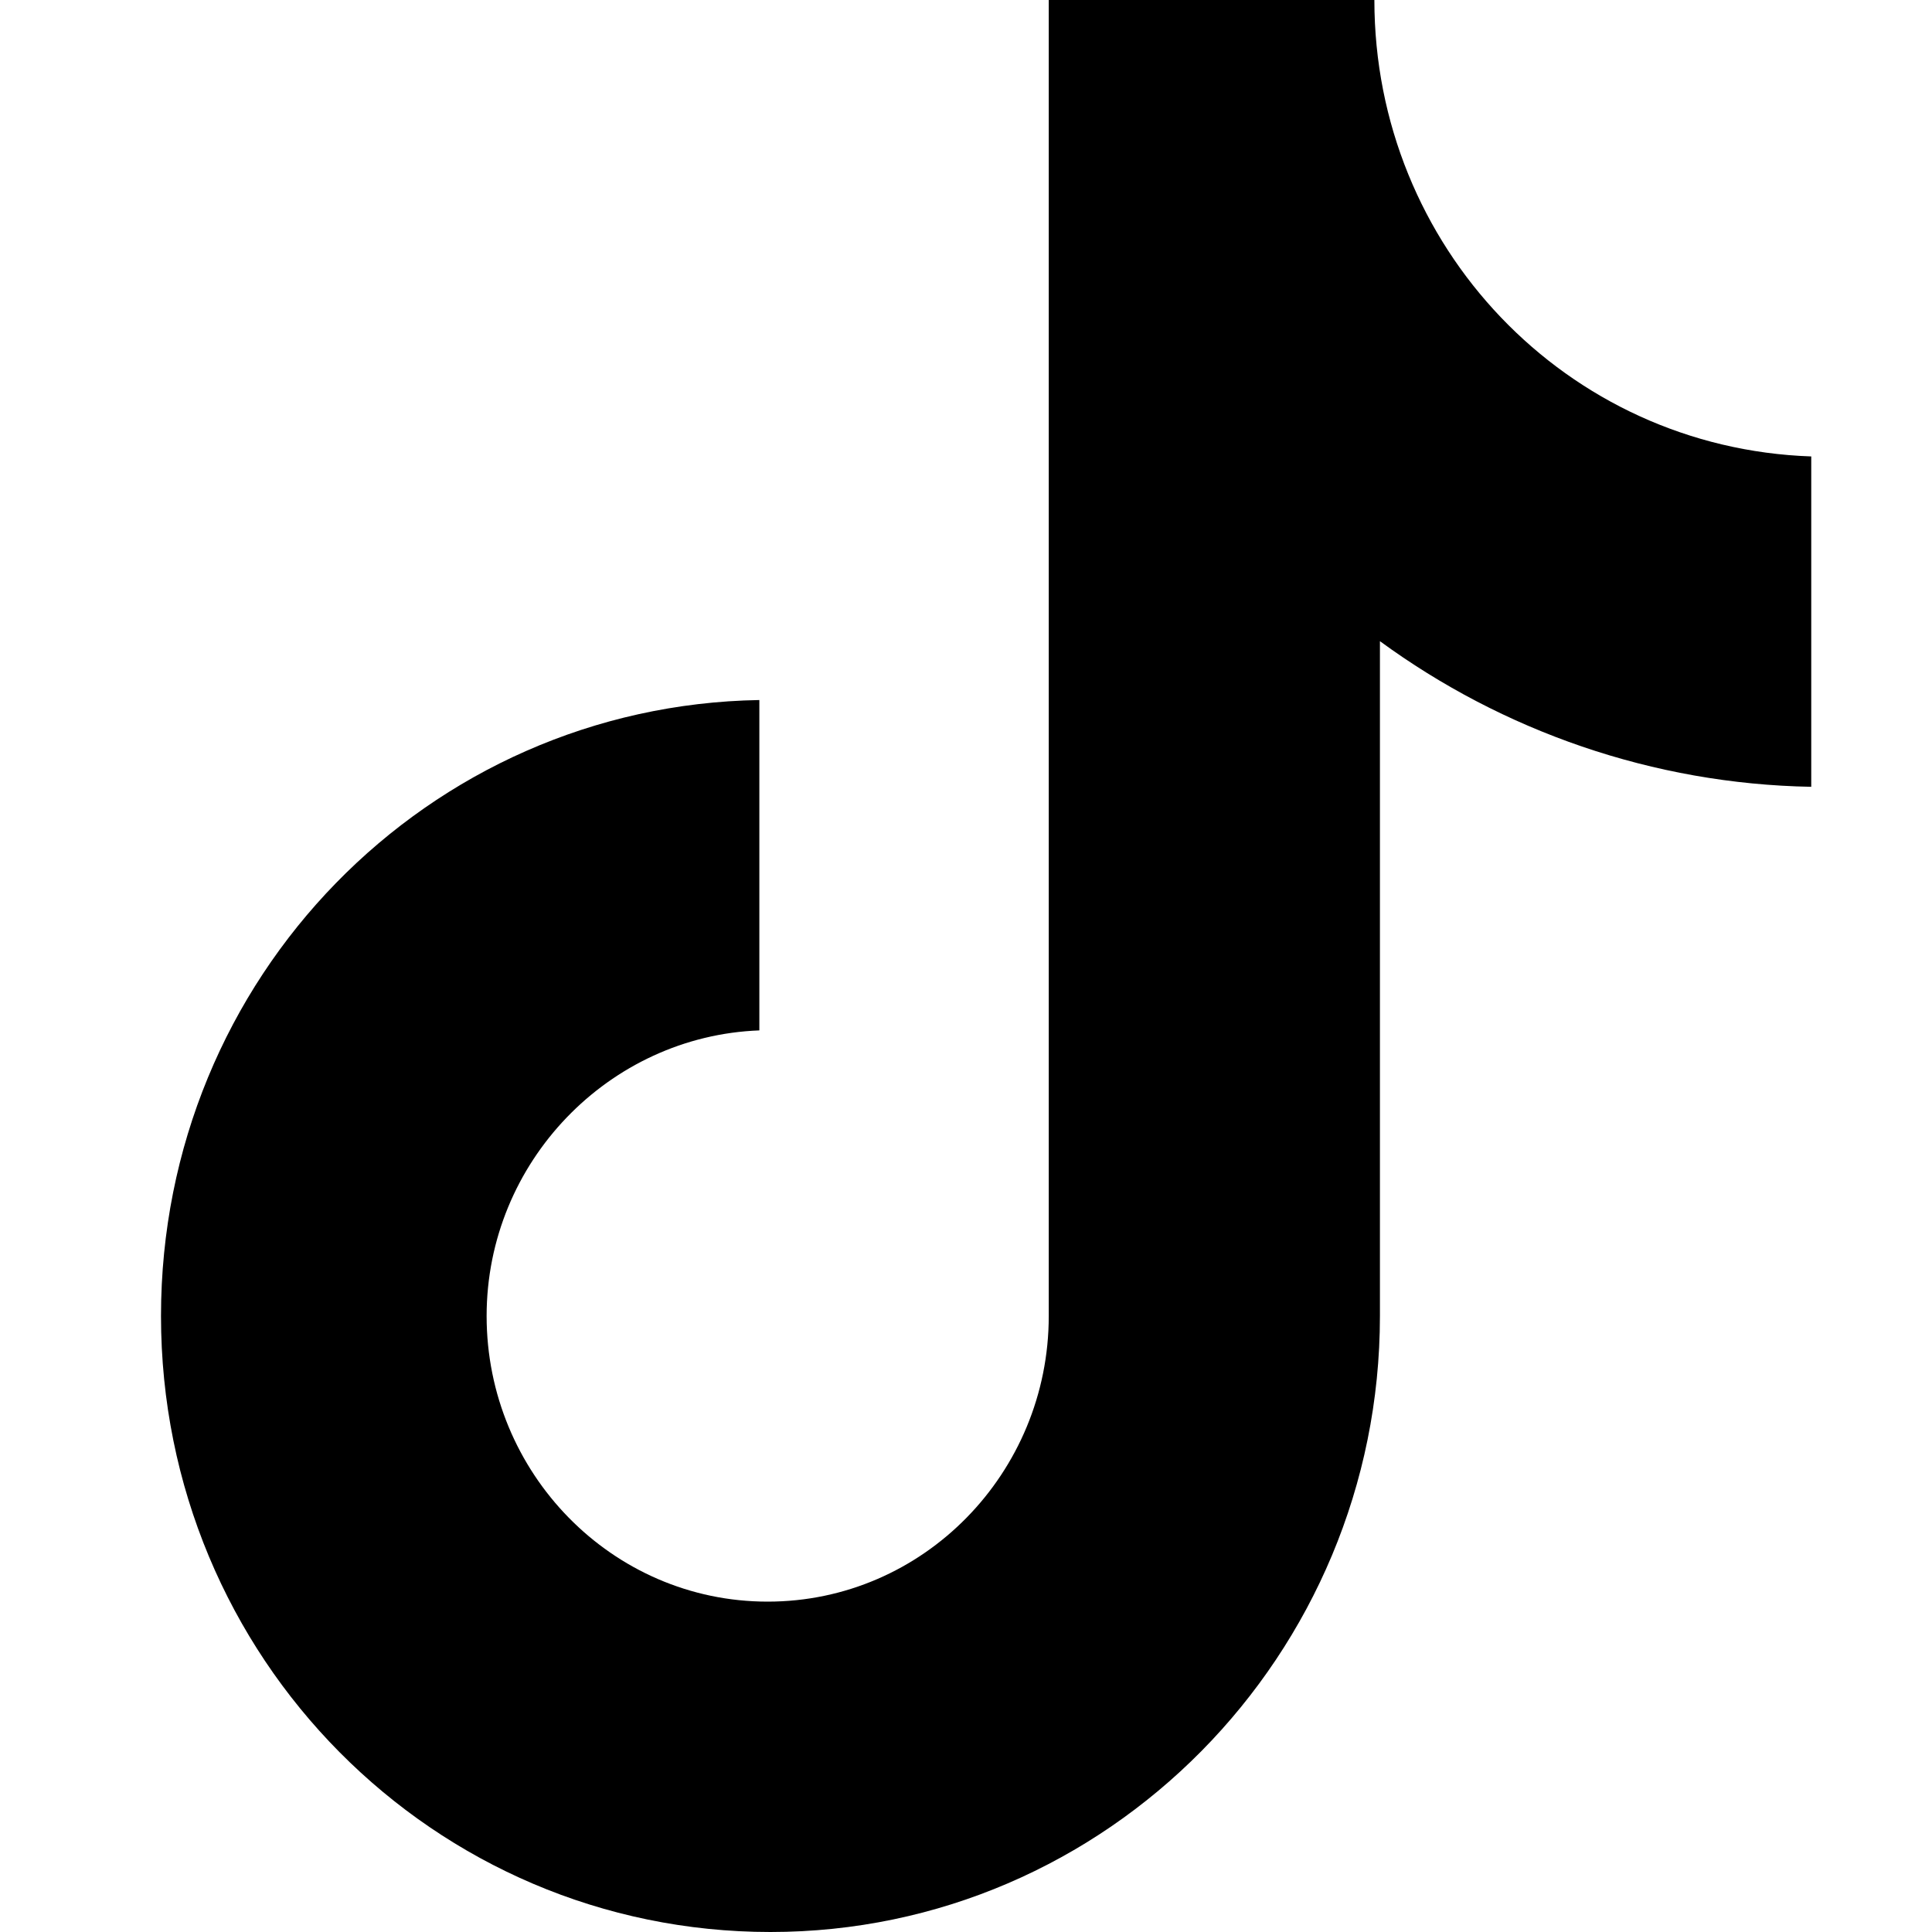
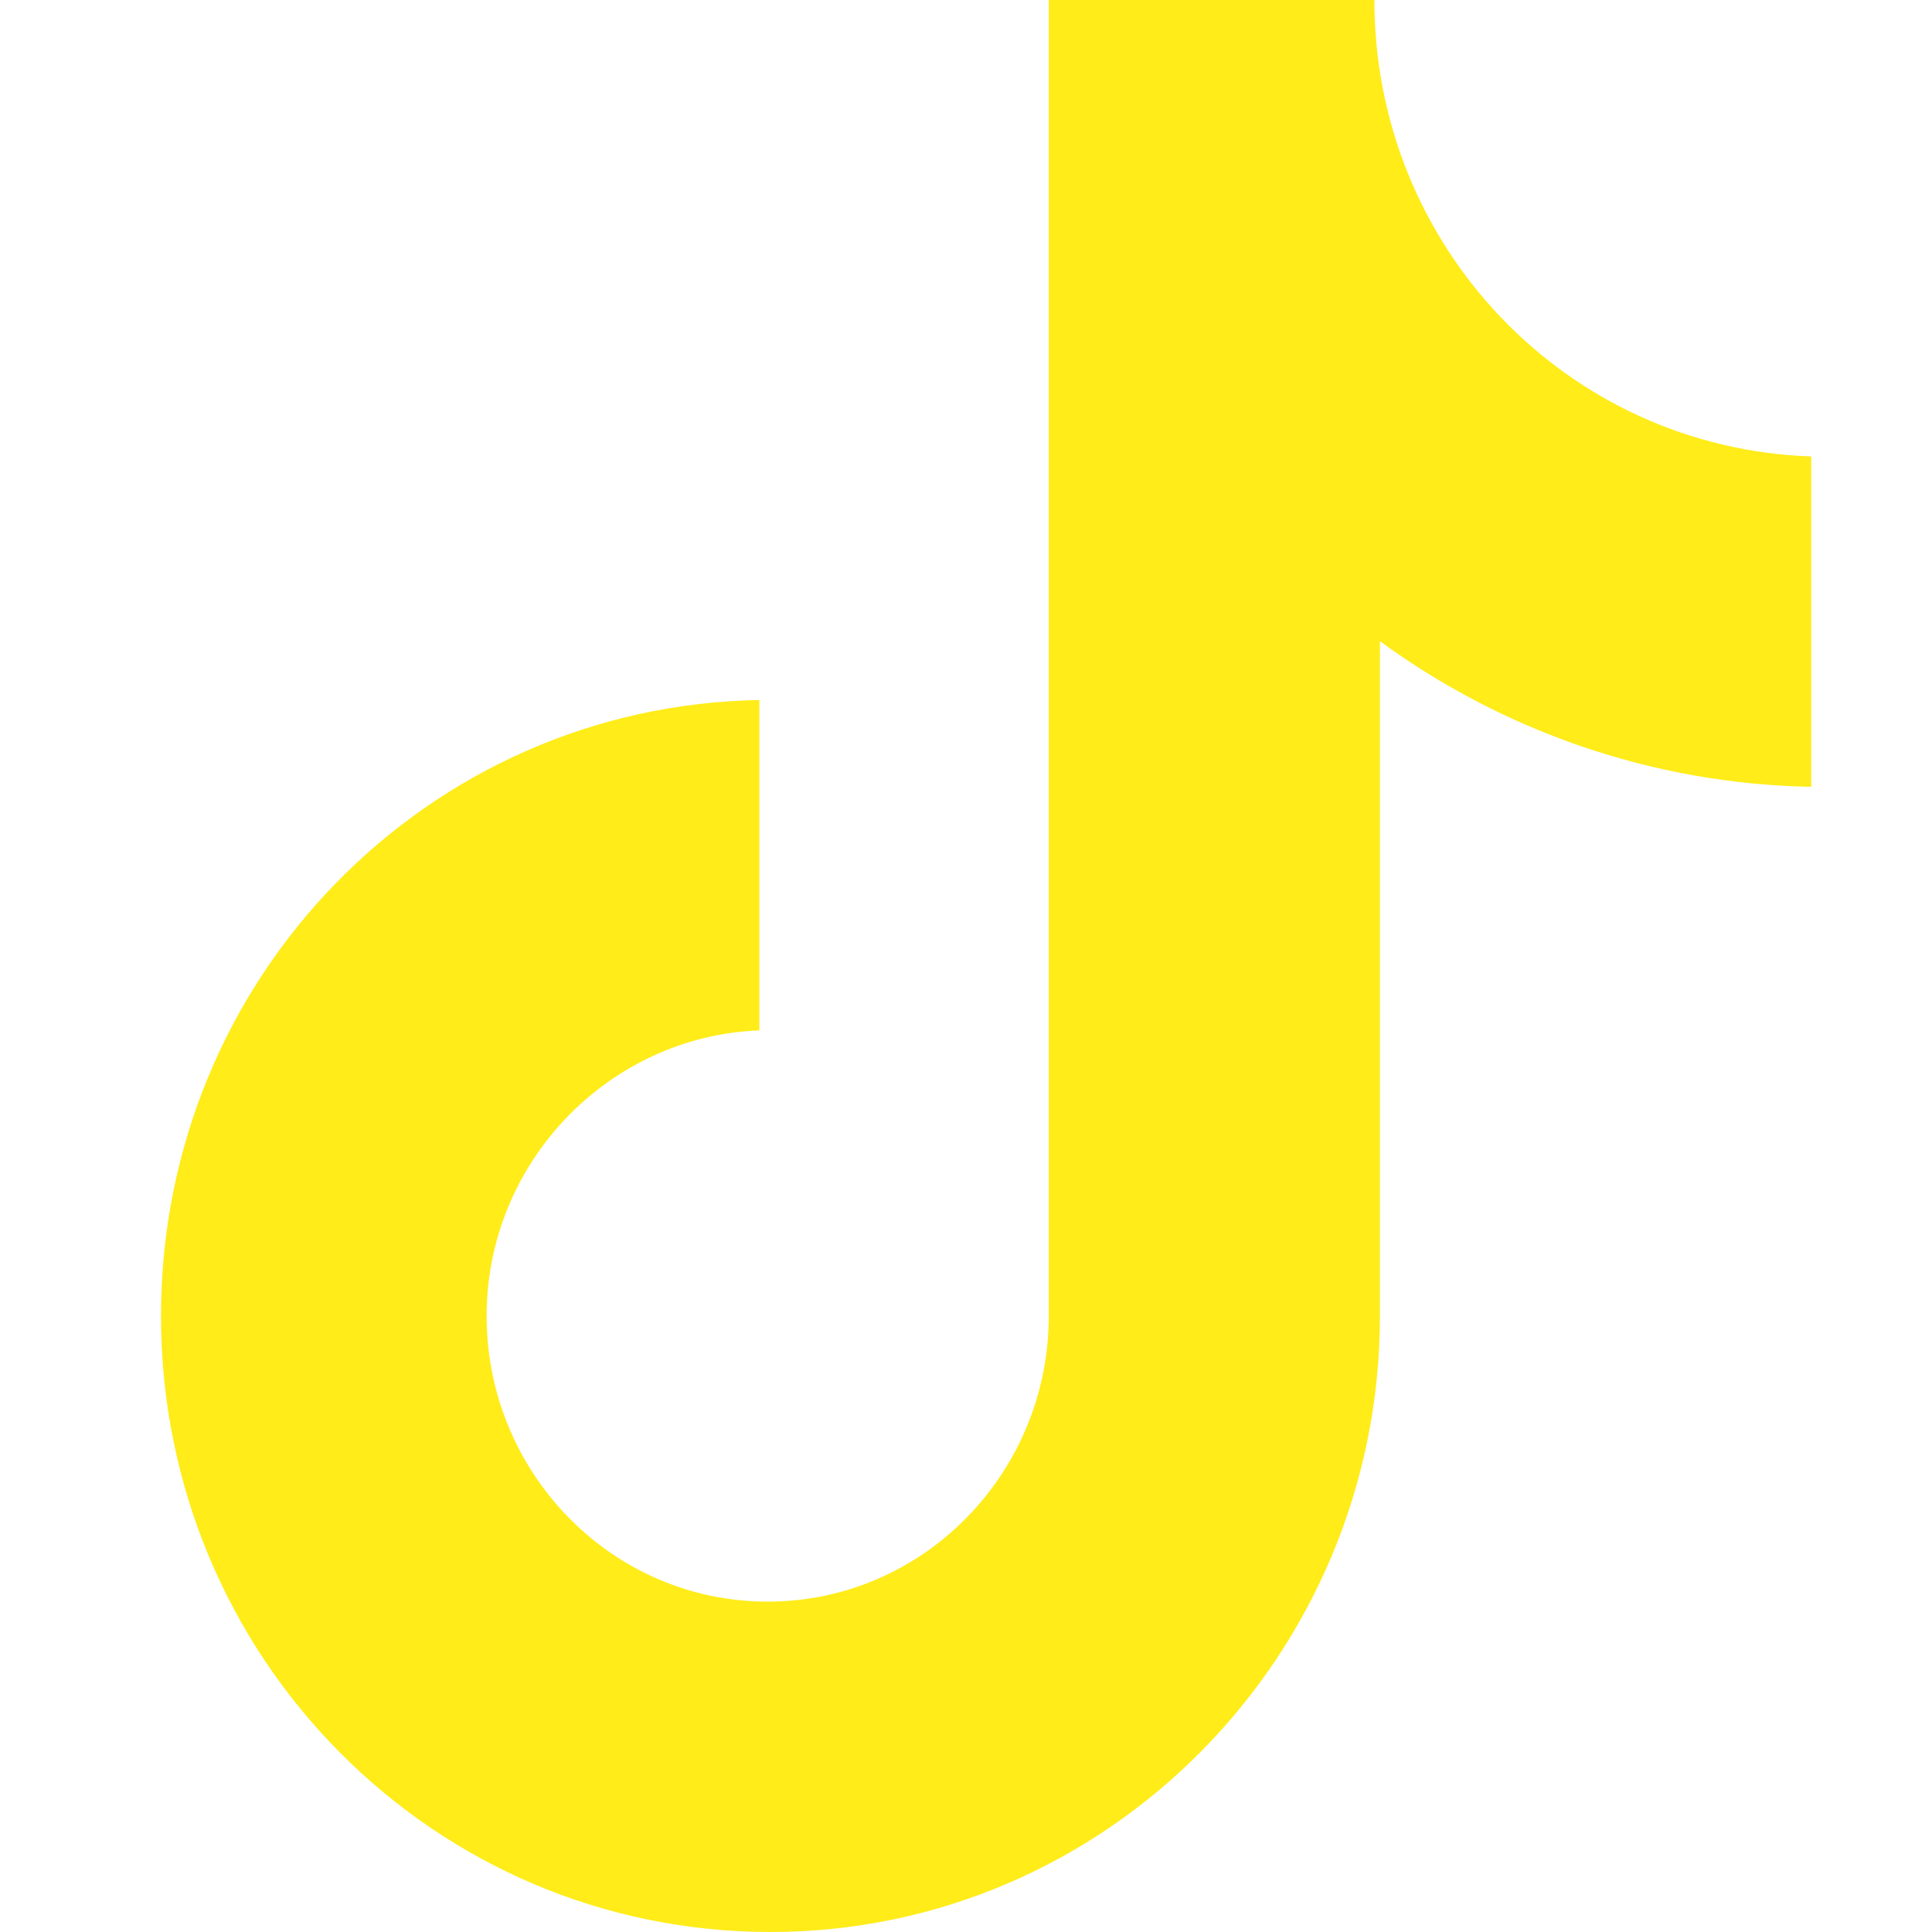
<svg xmlns="http://www.w3.org/2000/svg" viewBox="0 0 24 24" fill="current" aria-label="tiktok">
-   <path d="M17.073 0H13.028V16.348C13.028 18.296 11.472 19.896 9.536 19.896C7.6 19.896 6.045 18.296 6.045 16.348C6.045 14.435 7.566 12.87 9.433 12.8V8.696C5.319 8.765 2 12.139 2 16.348C2 20.591 5.388 24 9.571 24C13.754 24 17.142 20.556 17.142 16.348V7.965C18.663 9.078 20.529 9.739 22.5 9.774V5.67C19.458 5.565 17.073 3.061 17.073 0Z" fill="current" />
+   <path d="M17.073 0H13.028V16.348C13.028 18.296 11.472 19.896 9.536 19.896C7.6 19.896 6.045 18.296 6.045 16.348C6.045 14.435 7.566 12.87 9.433 12.8V8.696C5.319 8.765 2 12.139 2 16.348C2 20.591 5.388 24 9.571 24C13.754 24 17.142 20.556 17.142 16.348V7.965C18.663 9.078 20.529 9.739 22.5 9.774V5.67C19.458 5.565 17.073 3.061 17.073 0Z" fill="#ffec19" />
</svg>
